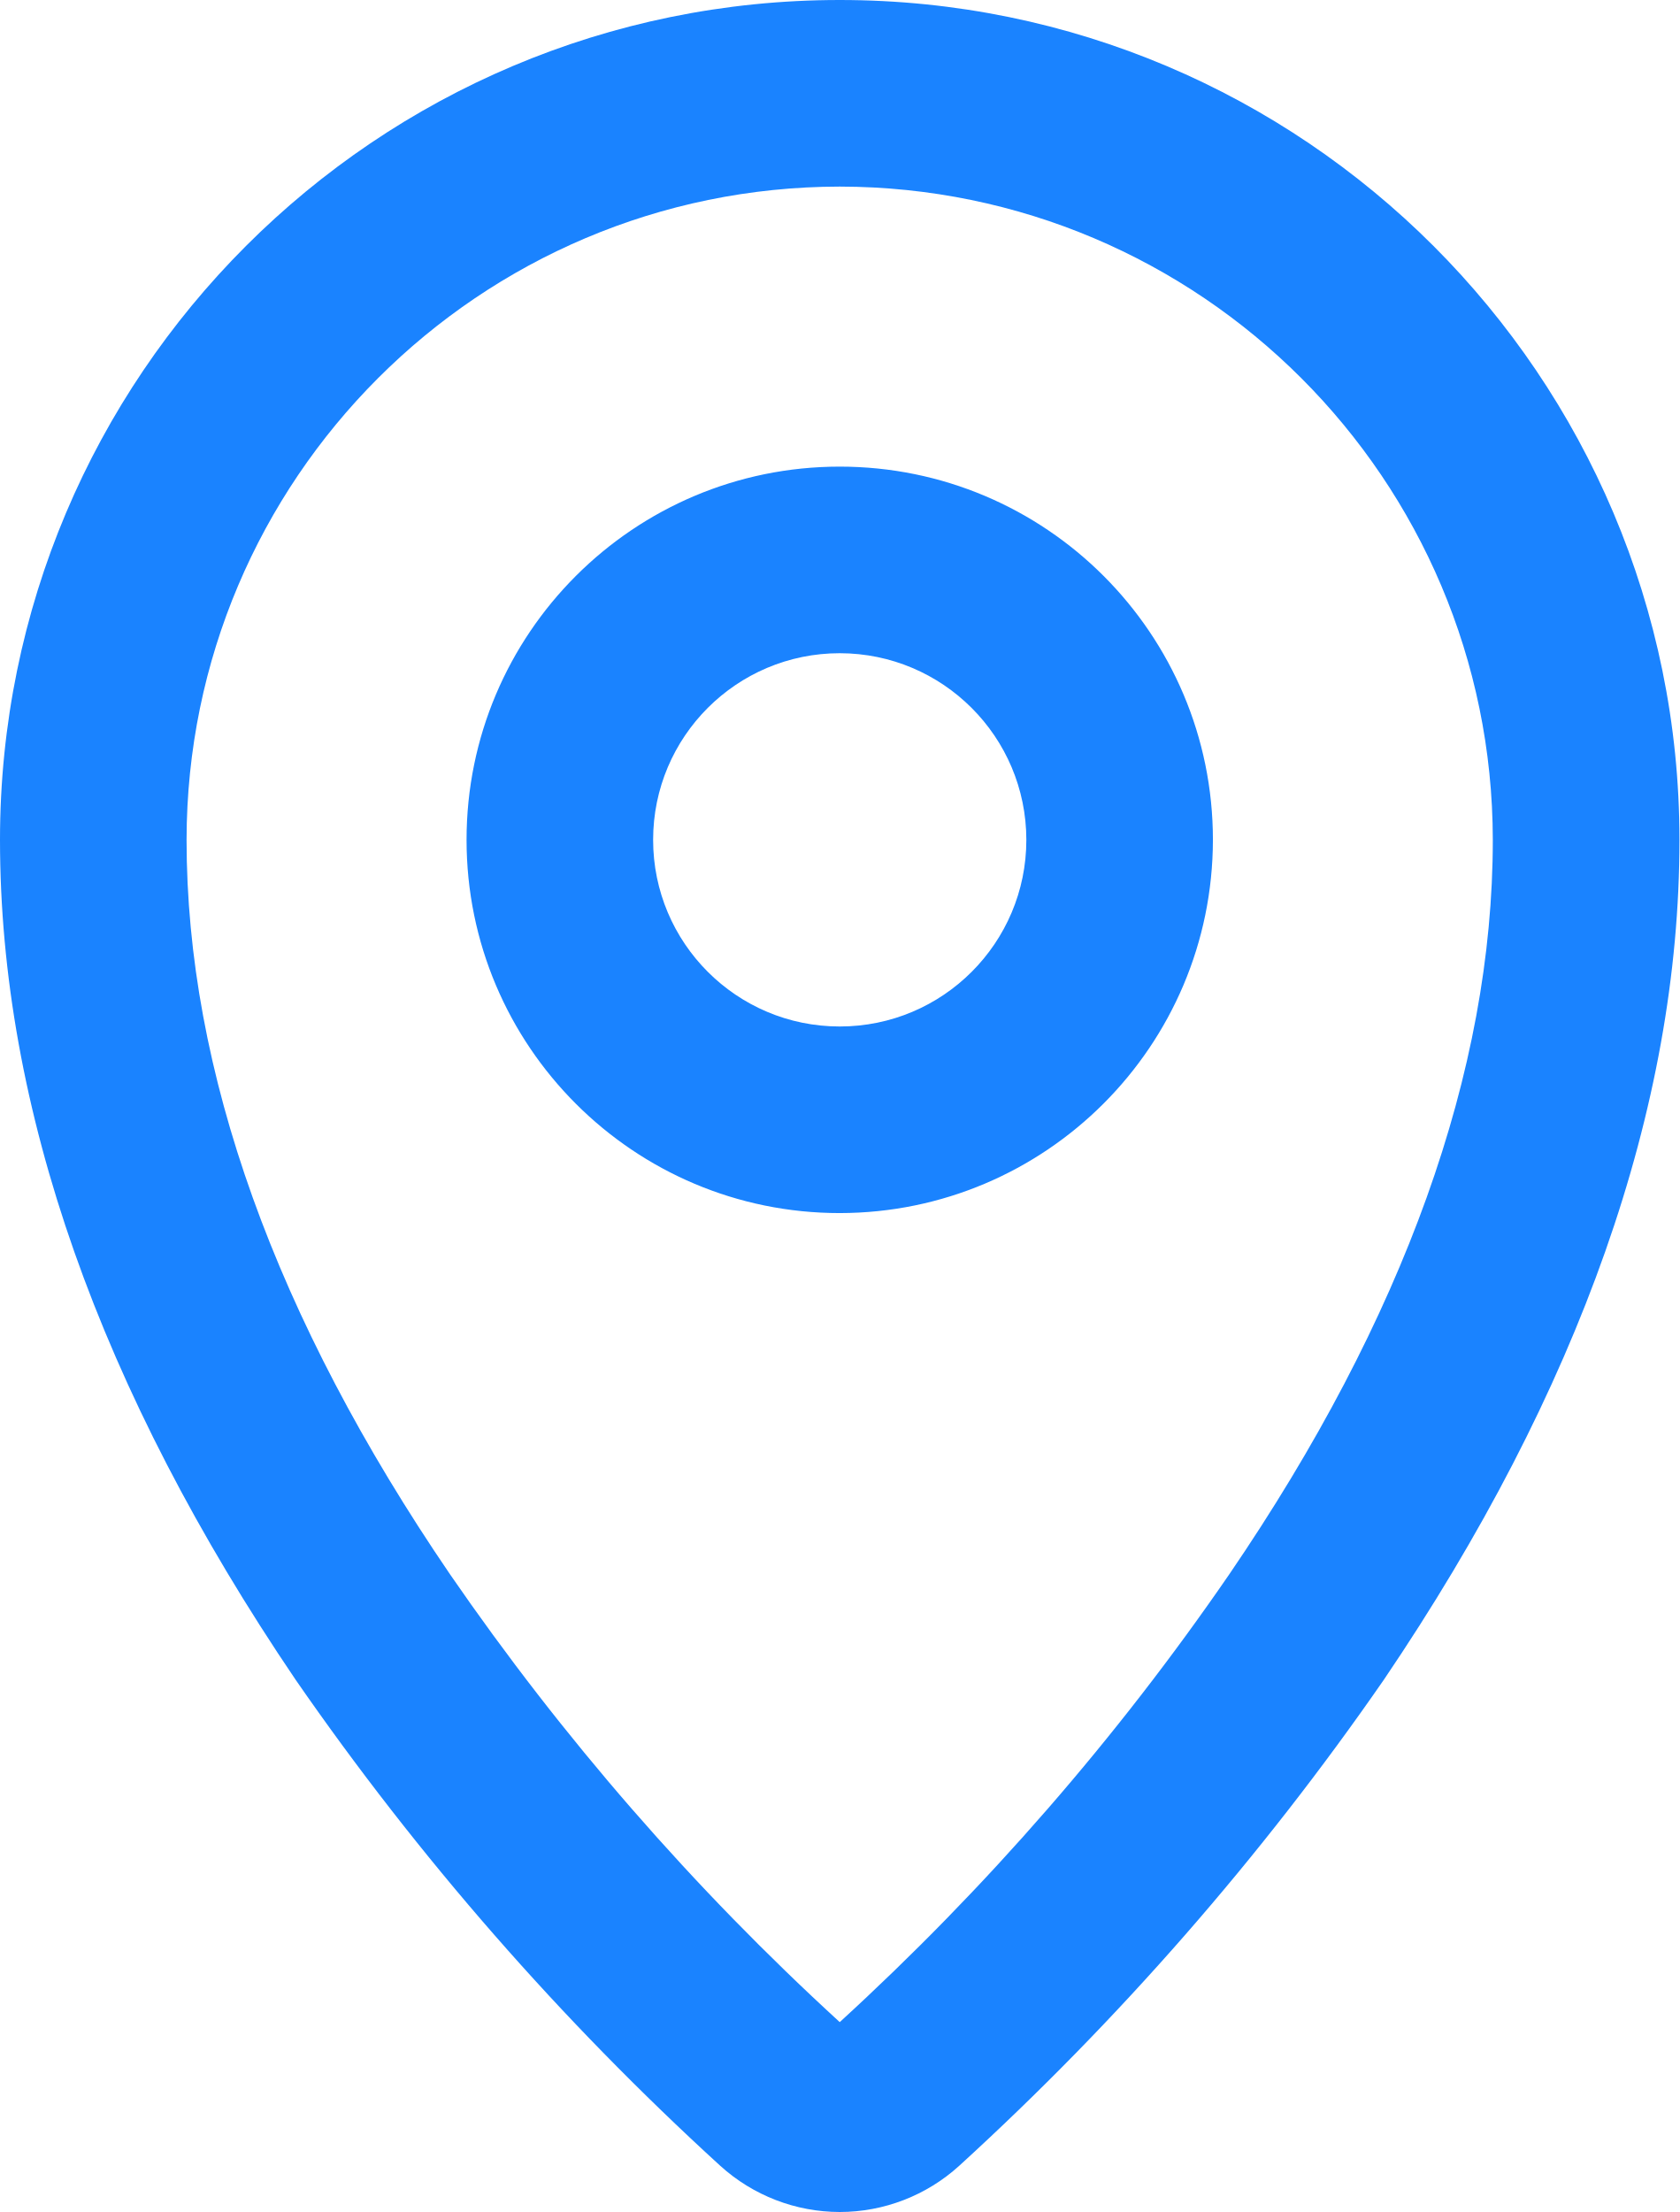
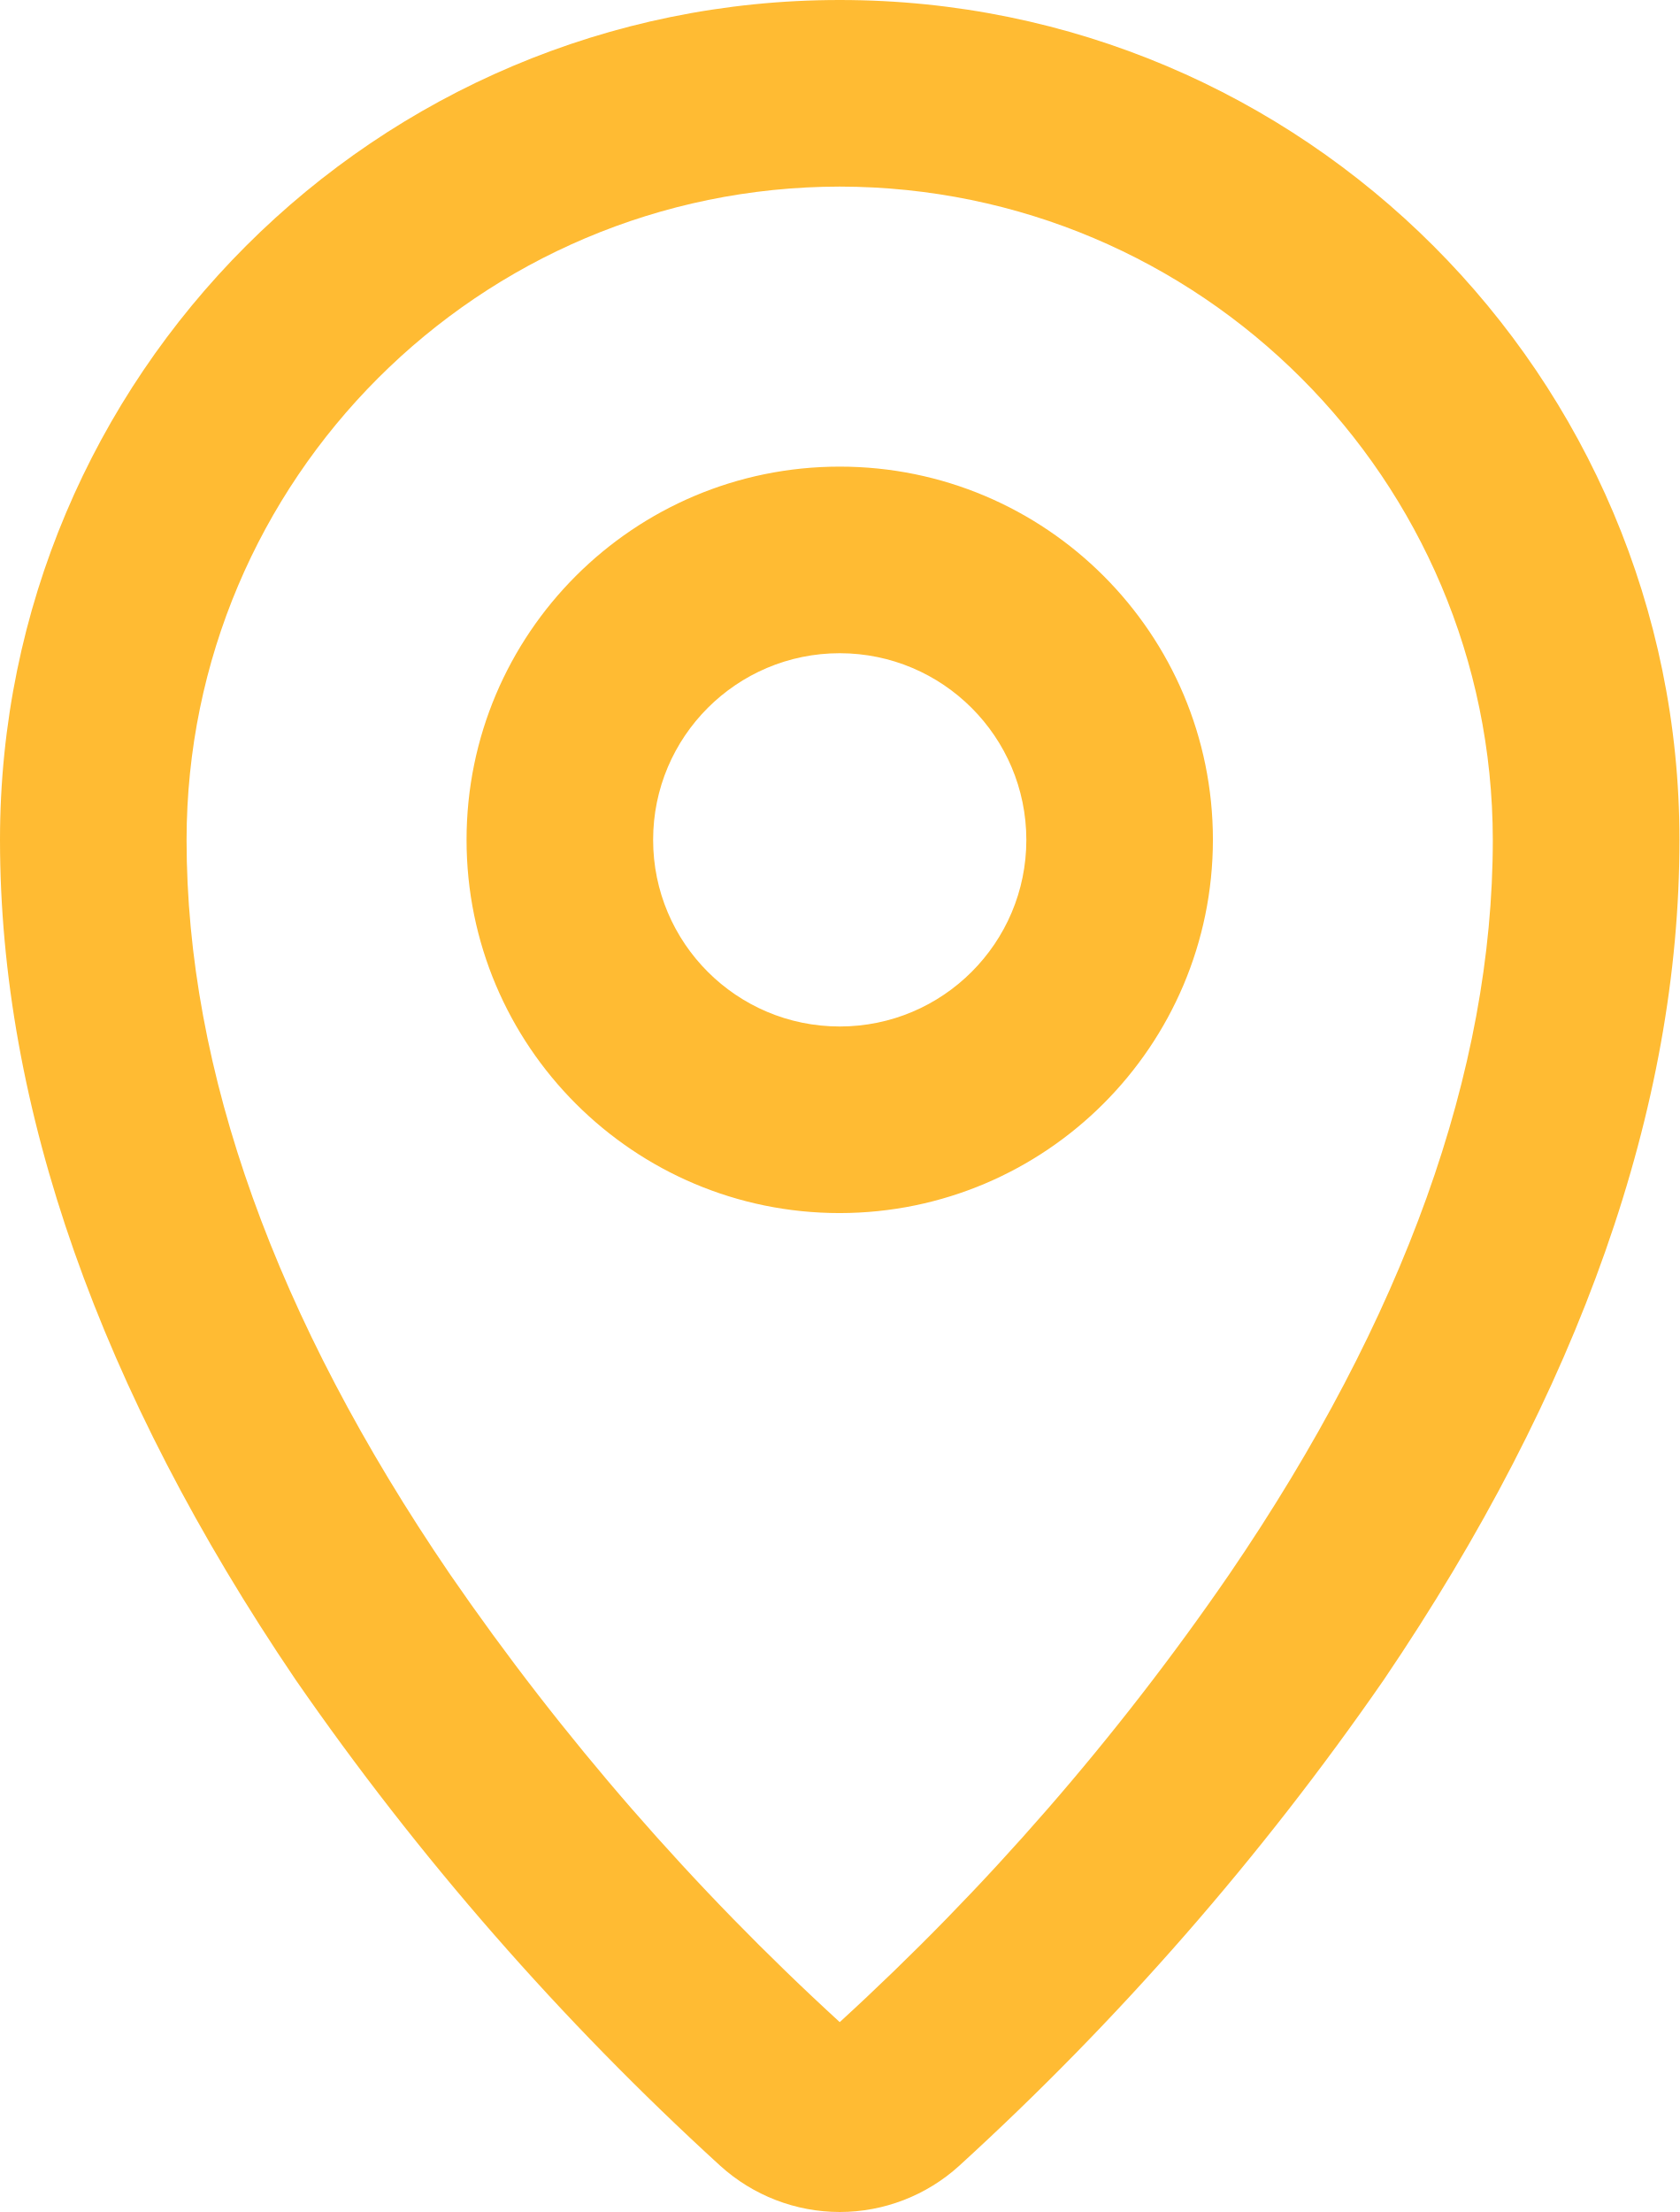
<svg xmlns="http://www.w3.org/2000/svg" width="70" height="92.183" viewBox="0 0 70 92.183">
-   <defs>
-     <style>
-       .cls-1 {
-         fill: #1a83ff;
-       }
-     </style>
-   </defs>
-   <path id="lokacione" class="cls-1" d="M35,92.183a7.424,7.424,0,0,1-4.98-1.926A119.378,119.378,0,0,1,12.32,70C4.145,57.938,0,46.161,0,35a35,35,0,0,1,70,0c0,11.155-4.145,22.931-12.32,35a119.425,119.425,0,0,1-17.7,20.257A7.411,7.411,0,0,1,35,92.183ZM35,7.776A27.253,27.253,0,0,0,7.776,35c0,9.629,3.694,19.926,10.979,30.605A109.344,109.344,0,0,0,35,84.27,108.7,108.7,0,0,0,51.241,65.6C58.526,54.924,62.22,44.627,62.22,35A27.253,27.253,0,0,0,35,7.776Zm0,42.778A15.554,15.554,0,1,1,50.554,35,15.571,15.571,0,0,1,35,50.554Zm0-23.332A7.778,7.778,0,1,0,42.778,35,7.785,7.785,0,0,0,35,27.222Z" />
+   <path id="lokacione" d="M35,92.183a7.424,7.424,0,0,1-4.98-1.926A119.378,119.378,0,0,1,12.32,70C4.145,57.938,0,46.161,0,35a35,35,0,0,1,70,0c0,11.155-4.145,22.931-12.32,35a119.425,119.425,0,0,1-17.7,20.257A7.411,7.411,0,0,1,35,92.183ZM35,7.776A27.253,27.253,0,0,0,7.776,35c0,9.629,3.694,19.926,10.979,30.605A109.344,109.344,0,0,0,35,84.27,108.7,108.7,0,0,0,51.241,65.6C58.526,54.924,62.22,44.627,62.22,35A27.253,27.253,0,0,0,35,7.776Zm0,42.778A15.554,15.554,0,1,1,50.554,35,15.571,15.571,0,0,1,35,50.554Zm0-23.332A7.778,7.778,0,1,0,42.778,35,7.785,7.785,0,0,0,35,27.222Z" fill="#fb3" />
</svg>
